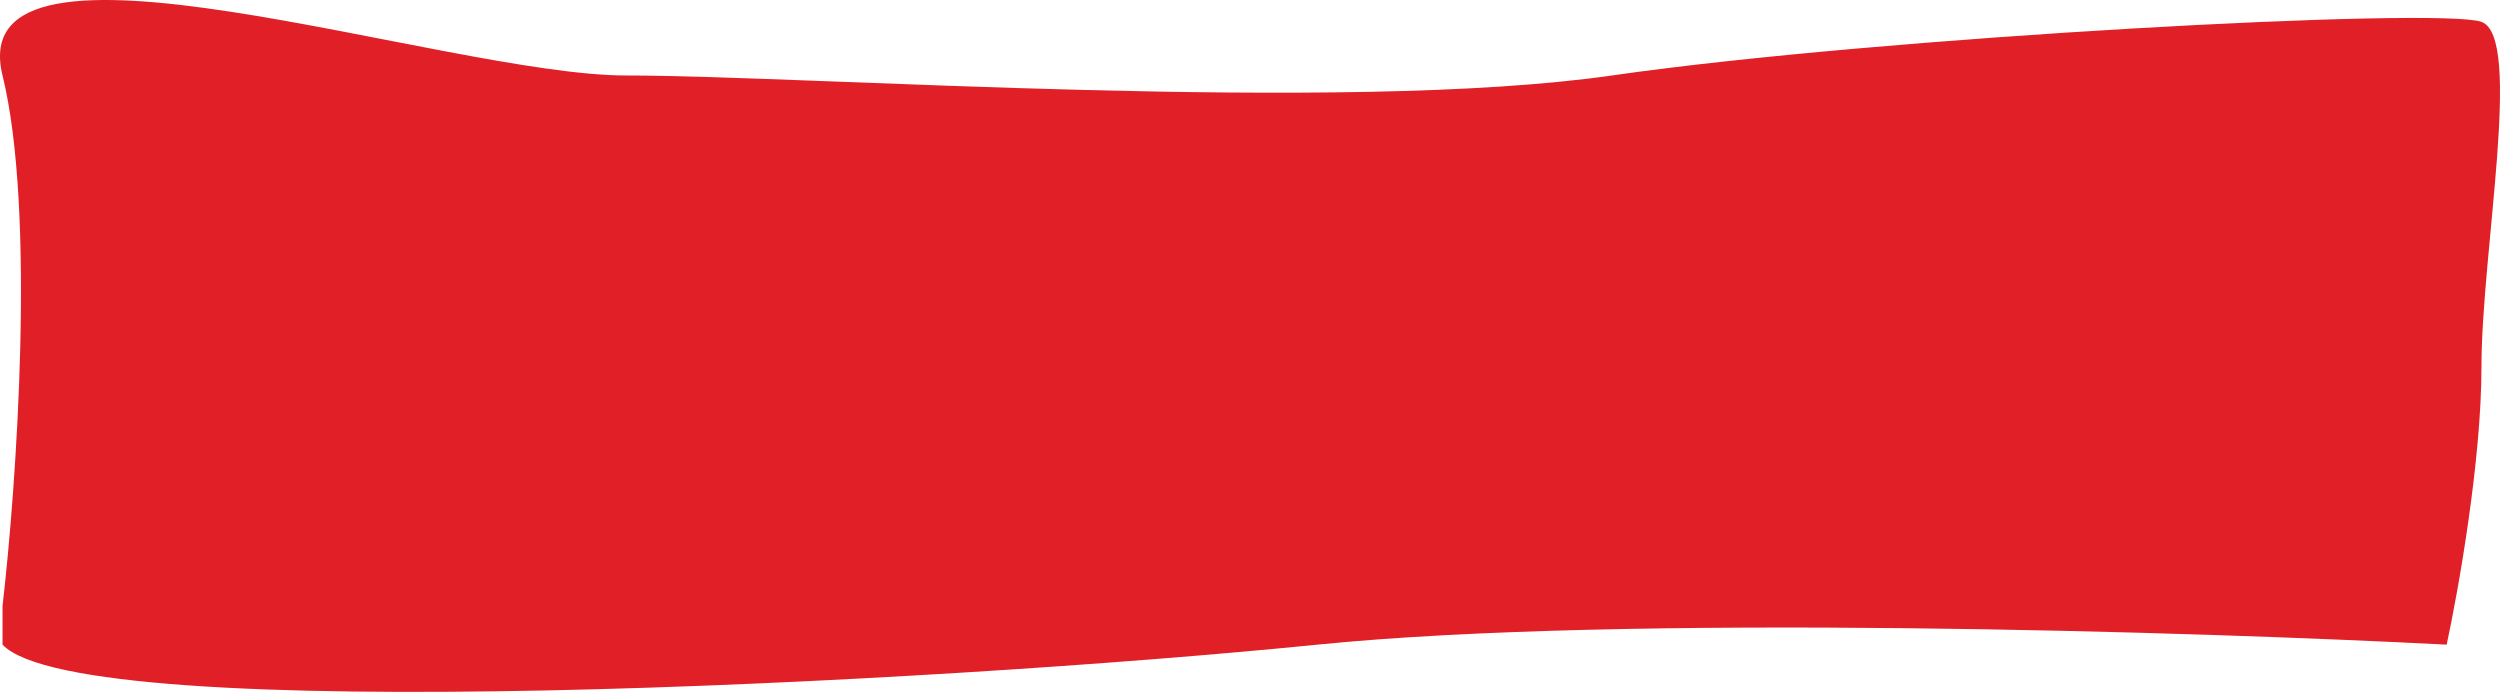
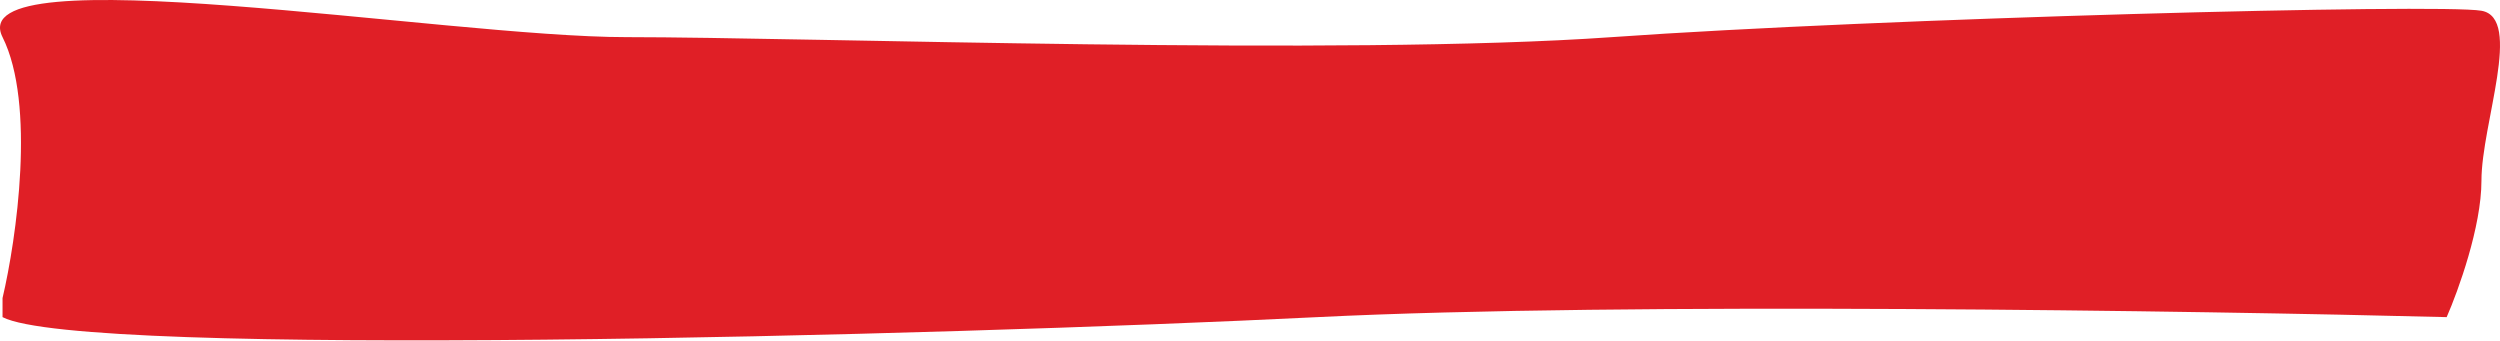
- <svg xmlns="http://www.w3.org/2000/svg" width="383" height="106" viewBox="0 0 383 106" fill="none">
-   <path d="M0.389 11.565C5.504 32.382 2.52 74.412 0.389 92.825V98.76C12.467 111.542 142.847 104.695 201.819 98.76C248.997 94.012 336.817 96.782 374.829 98.76C376.605 90.543 380.158 70.547 380.158 56.304C380.158 38.5 386.553 5.63 380.158 3.348C373.763 1.065 288.146 5.63 246.937 11.565C205.727 17.5 123.663 11.565 95.953 11.565C68.243 11.565 -6.006 -14.456 0.389 11.565Z" fill="#E01F26" />
+ <svg xmlns="http://www.w3.org/2000/svg" width="852" height="116" viewBox="0 0 852 116" fill="none">
+   <path d="M0.865 12.656C12.245 35.437 5.606 81.432 0.865 101.582V108.077C27.734 122.065 317.768 114.571 448.955 108.077C553.905 102.881 749.263 105.912 833.823 108.077C837.775 99.084 845.678 77.203 845.678 61.615C845.678 42.132 859.903 6.162 845.678 3.664C831.453 1.166 640.994 6.162 549.321 12.656C457.648 19.151 275.093 12.656 213.451 12.656C151.809 12.656 -13.361 -15.82 0.865 12.656Z" fill="#E01F26" />
</svg>
